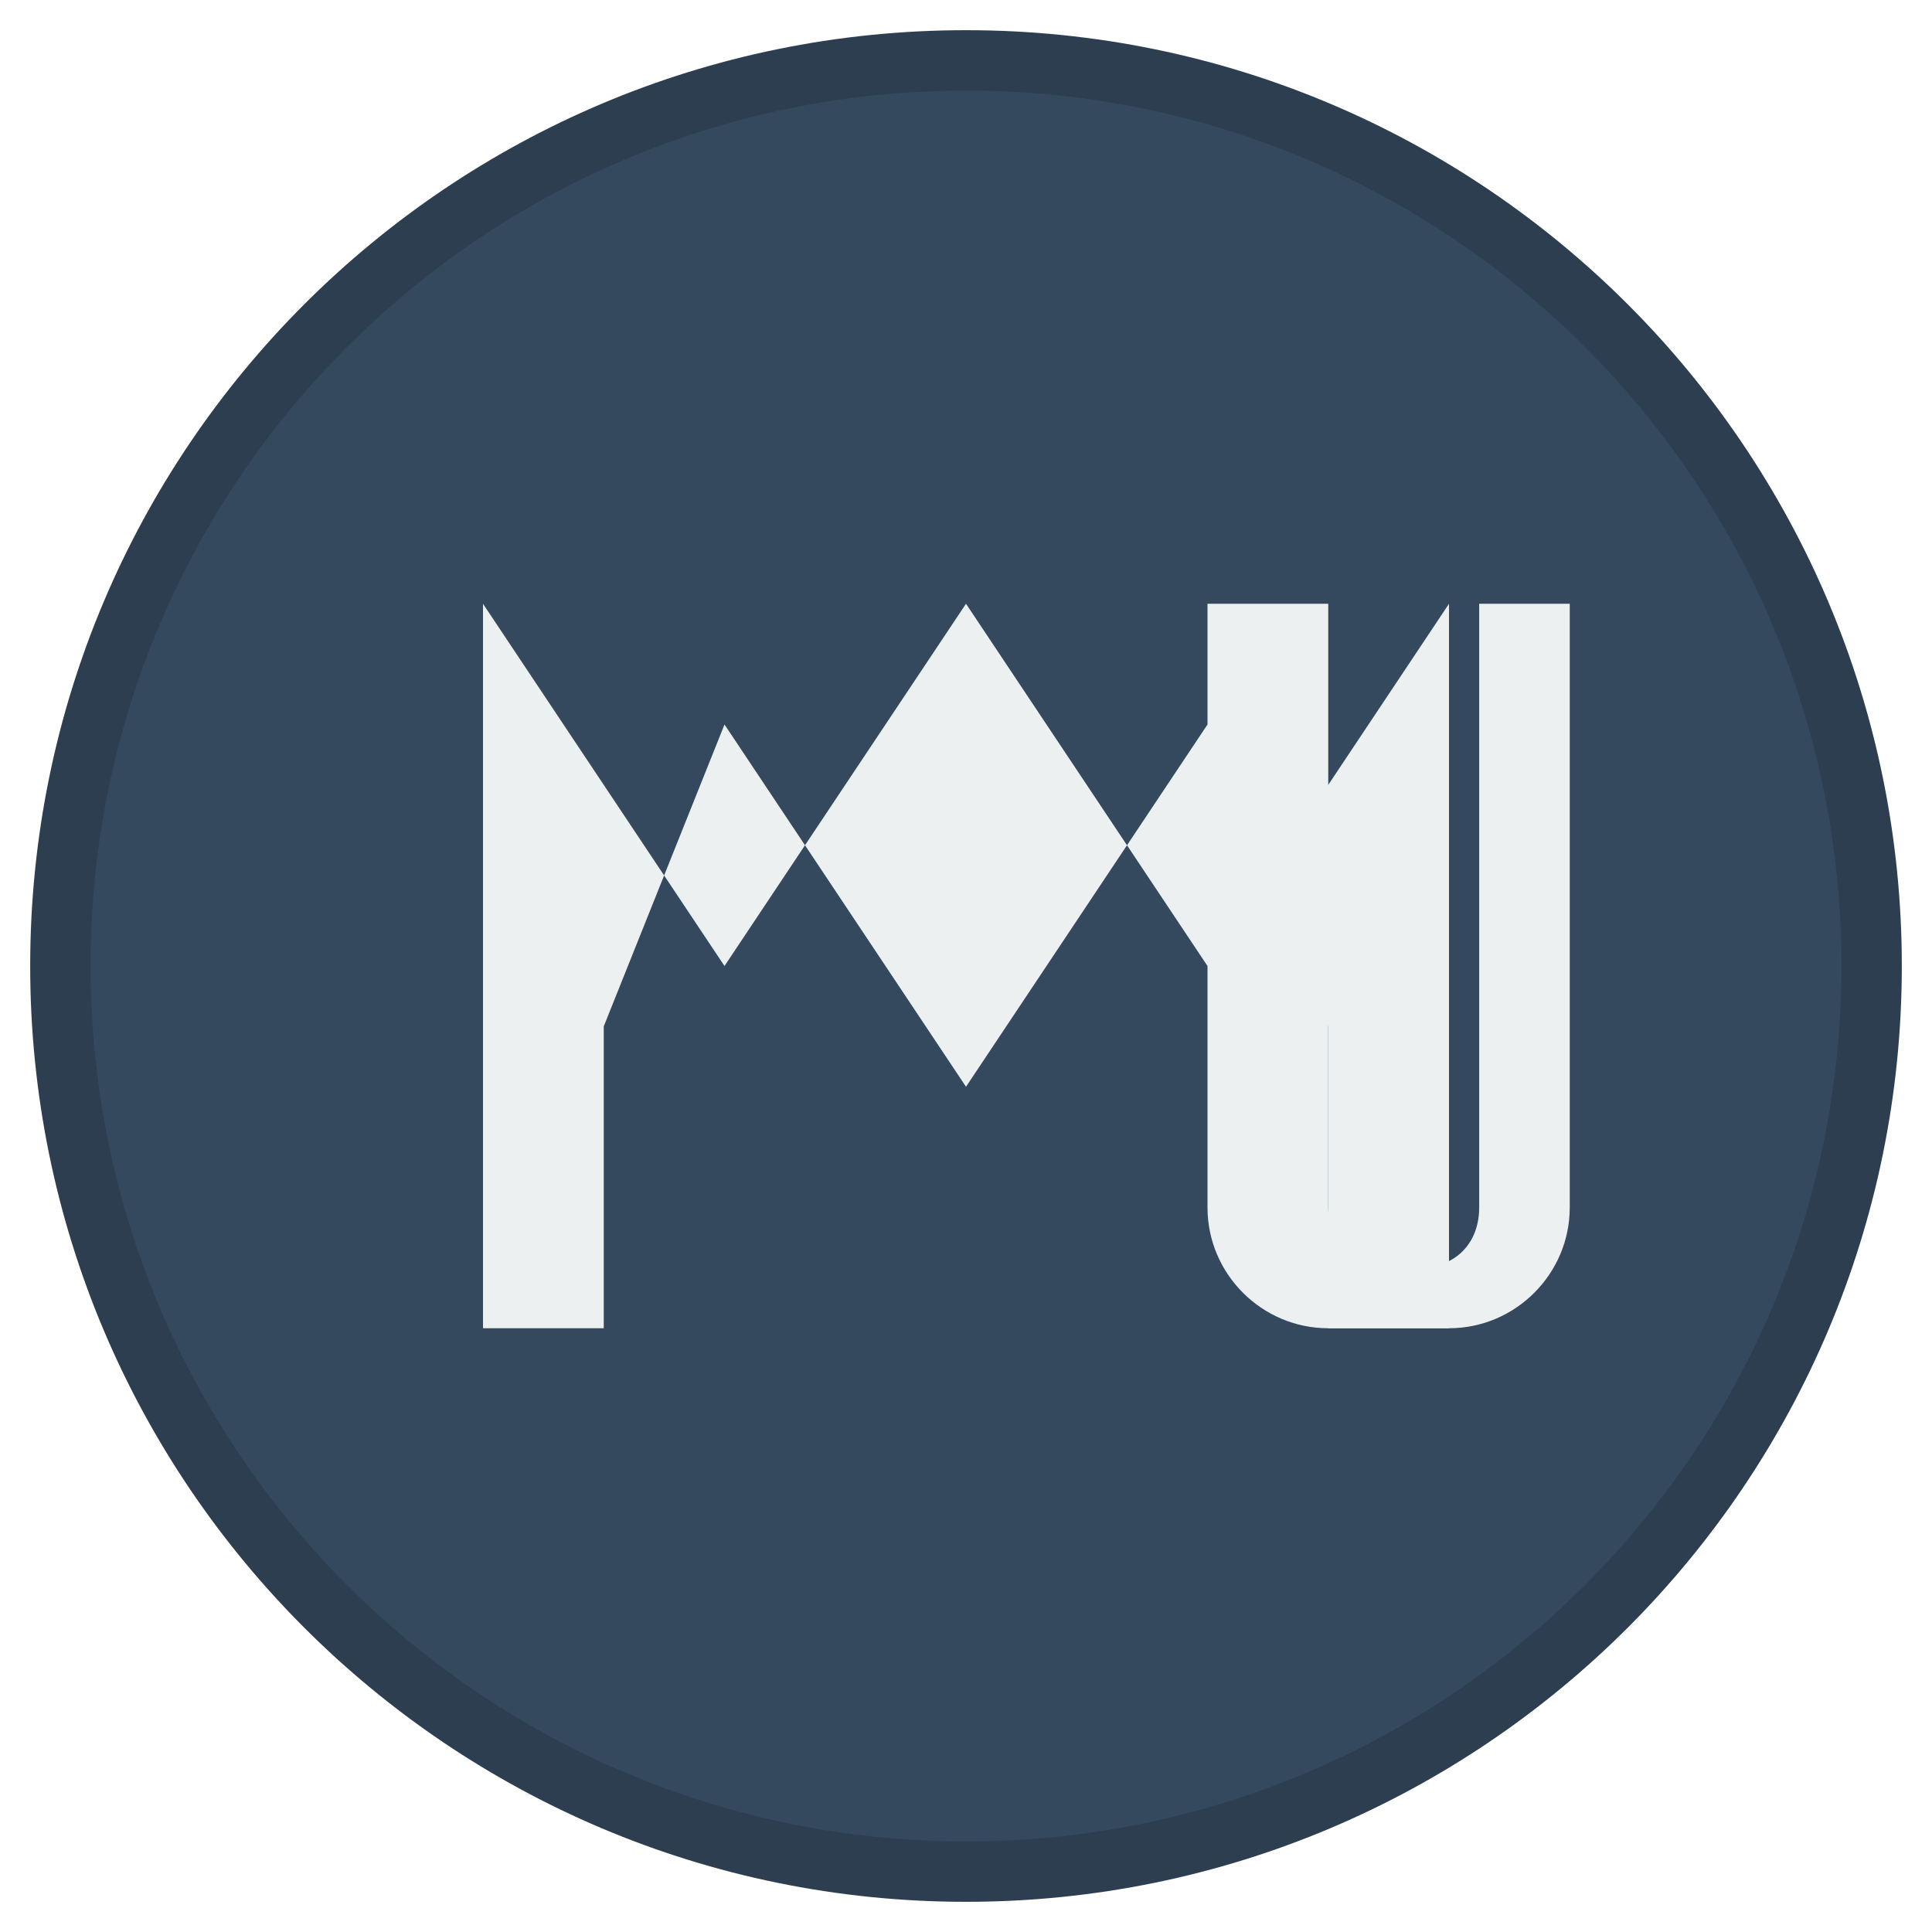
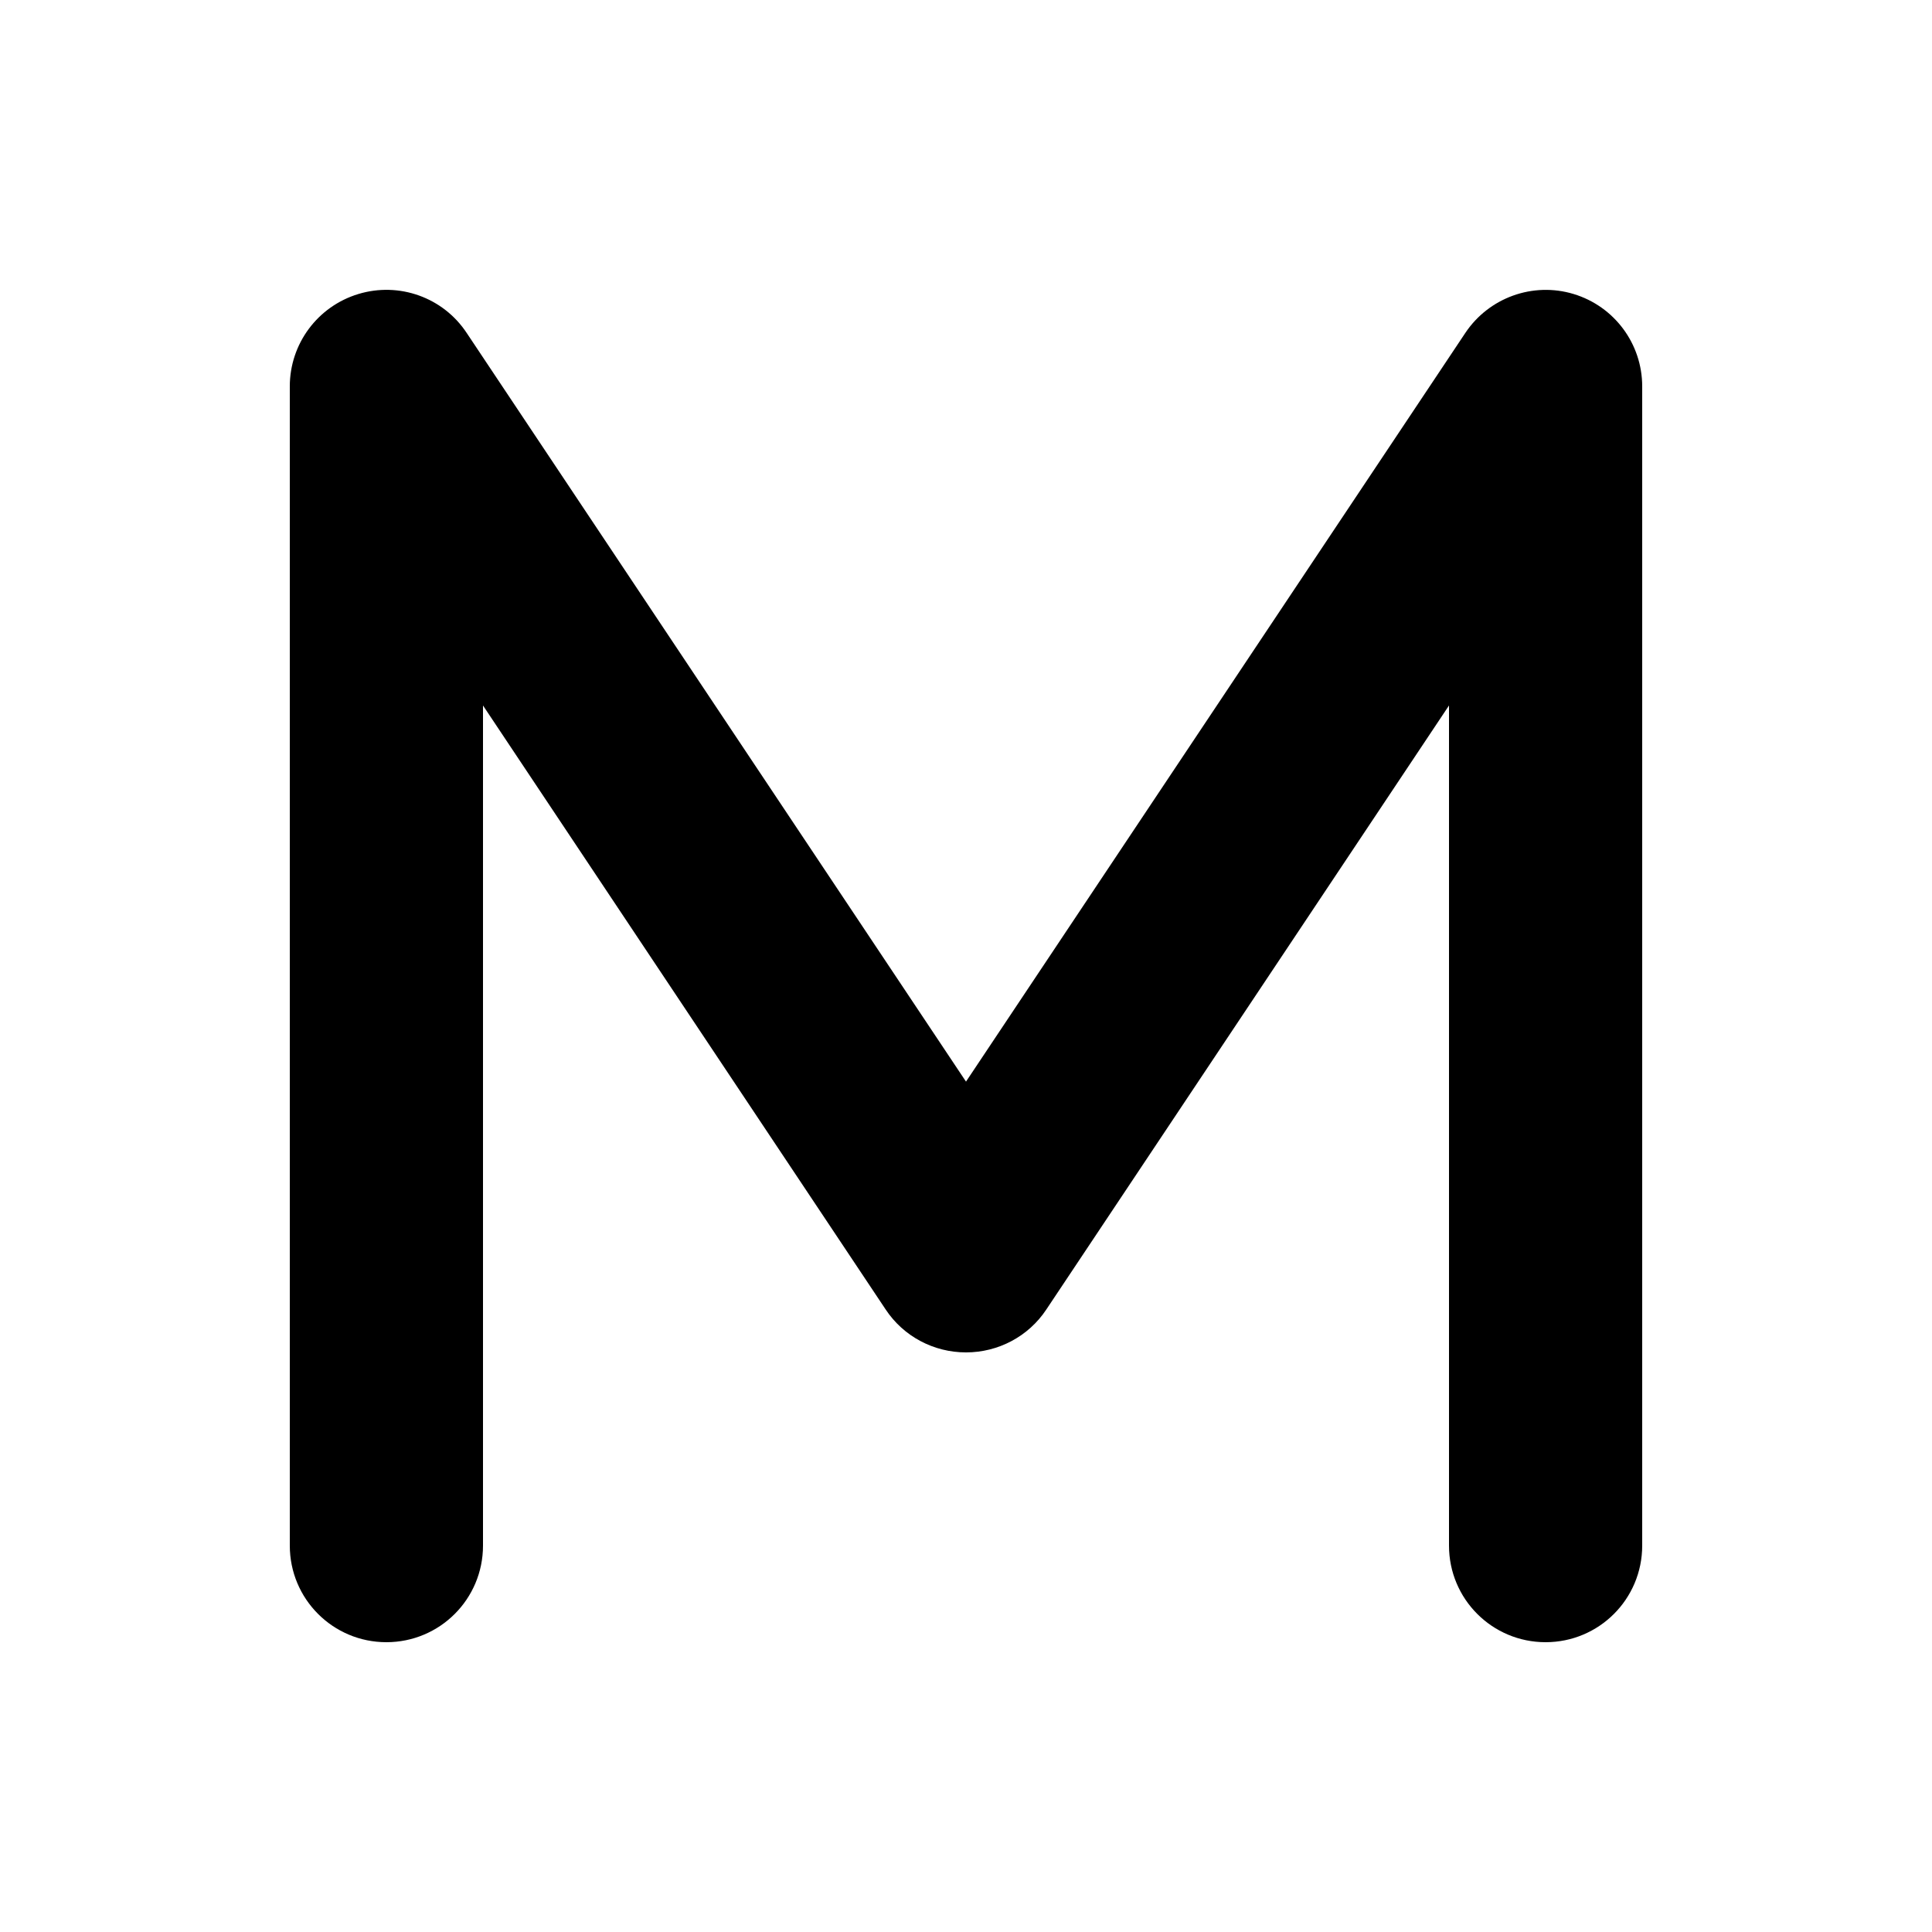
- <svg xmlns="http://www.w3.org/2000/svg" viewBox="0 0 32 32" width="32" height="32">
-   <circle cx="16" cy="16" r="15" fill="#34495e" stroke="#2c3e50" stroke-width="1" />
-   <path d="M8 22V10L12 16L16 10L20 16L24 10V22H22V17L20 12L16 18L12 12L10 17V22H8Z" fill="#ecf0f1" />
-   <path d="M26 10V20C26 21.1 25.1 22 24 22H22C20.9 22 20 21.1 20 20V10H22V20C22 20.6 22.4 21 23 21H23.5C24.1 21 24.5 20.6 24.5 20V10H26Z" fill="#ecf0f1" />
+ <svg xmlns="http://www.w3.org/2000/svg" viewBox="0 0 640 640">
+   <path d="M118.7 97.4C132.2 93.3 146.8 98.5 154.6 110.3L320 358.3L485.4 110.3C493.2 98.6 507.8 93.3 521.3 97.4C534.8 101.5 544 113.9 544 128L544 512C544 529.7 529.7 544 512 544C494.3 544 480 529.7 480 512L480 233.7L346.6 433.8C340.7 442.7 330.7 448 320 448C309.3 448 299.3 442.7 293.4 433.8L160 233.7L160 512C160 529.7 145.7 544 128 544C110.3 544 96 529.7 96 512L96 128C96 113.9 105.2 101.5 118.7 97.4z" />
</svg>
